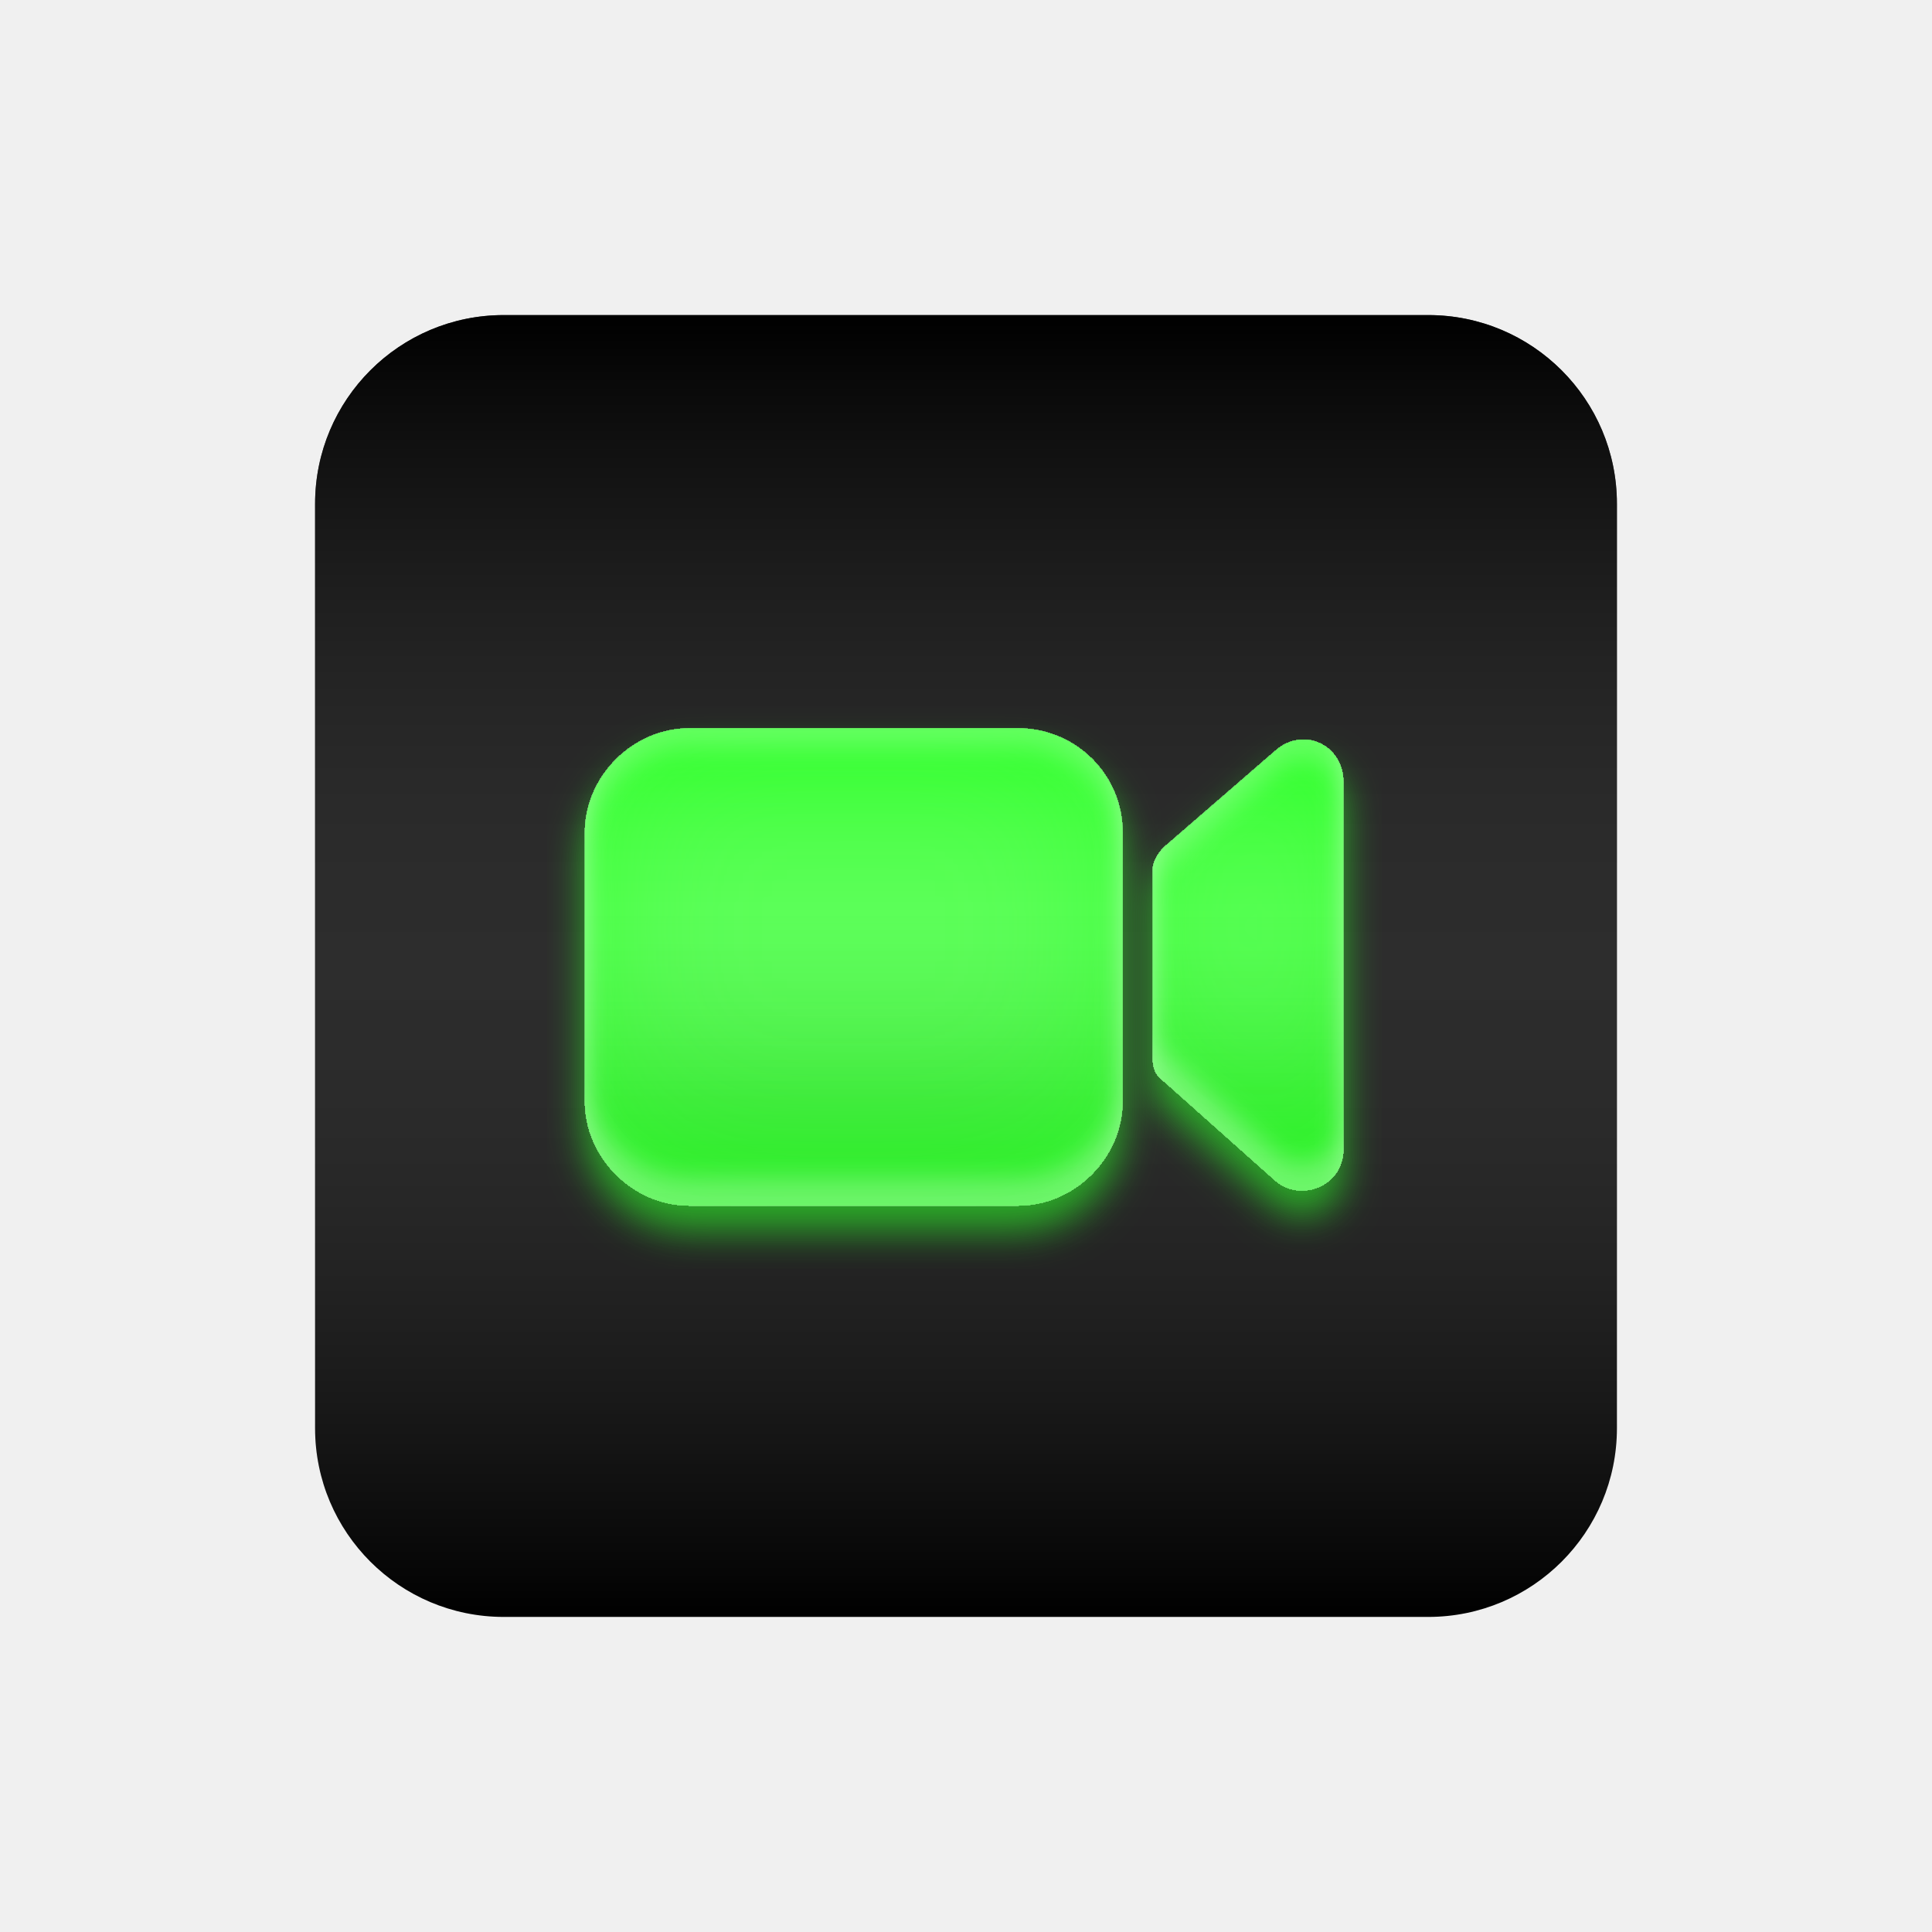
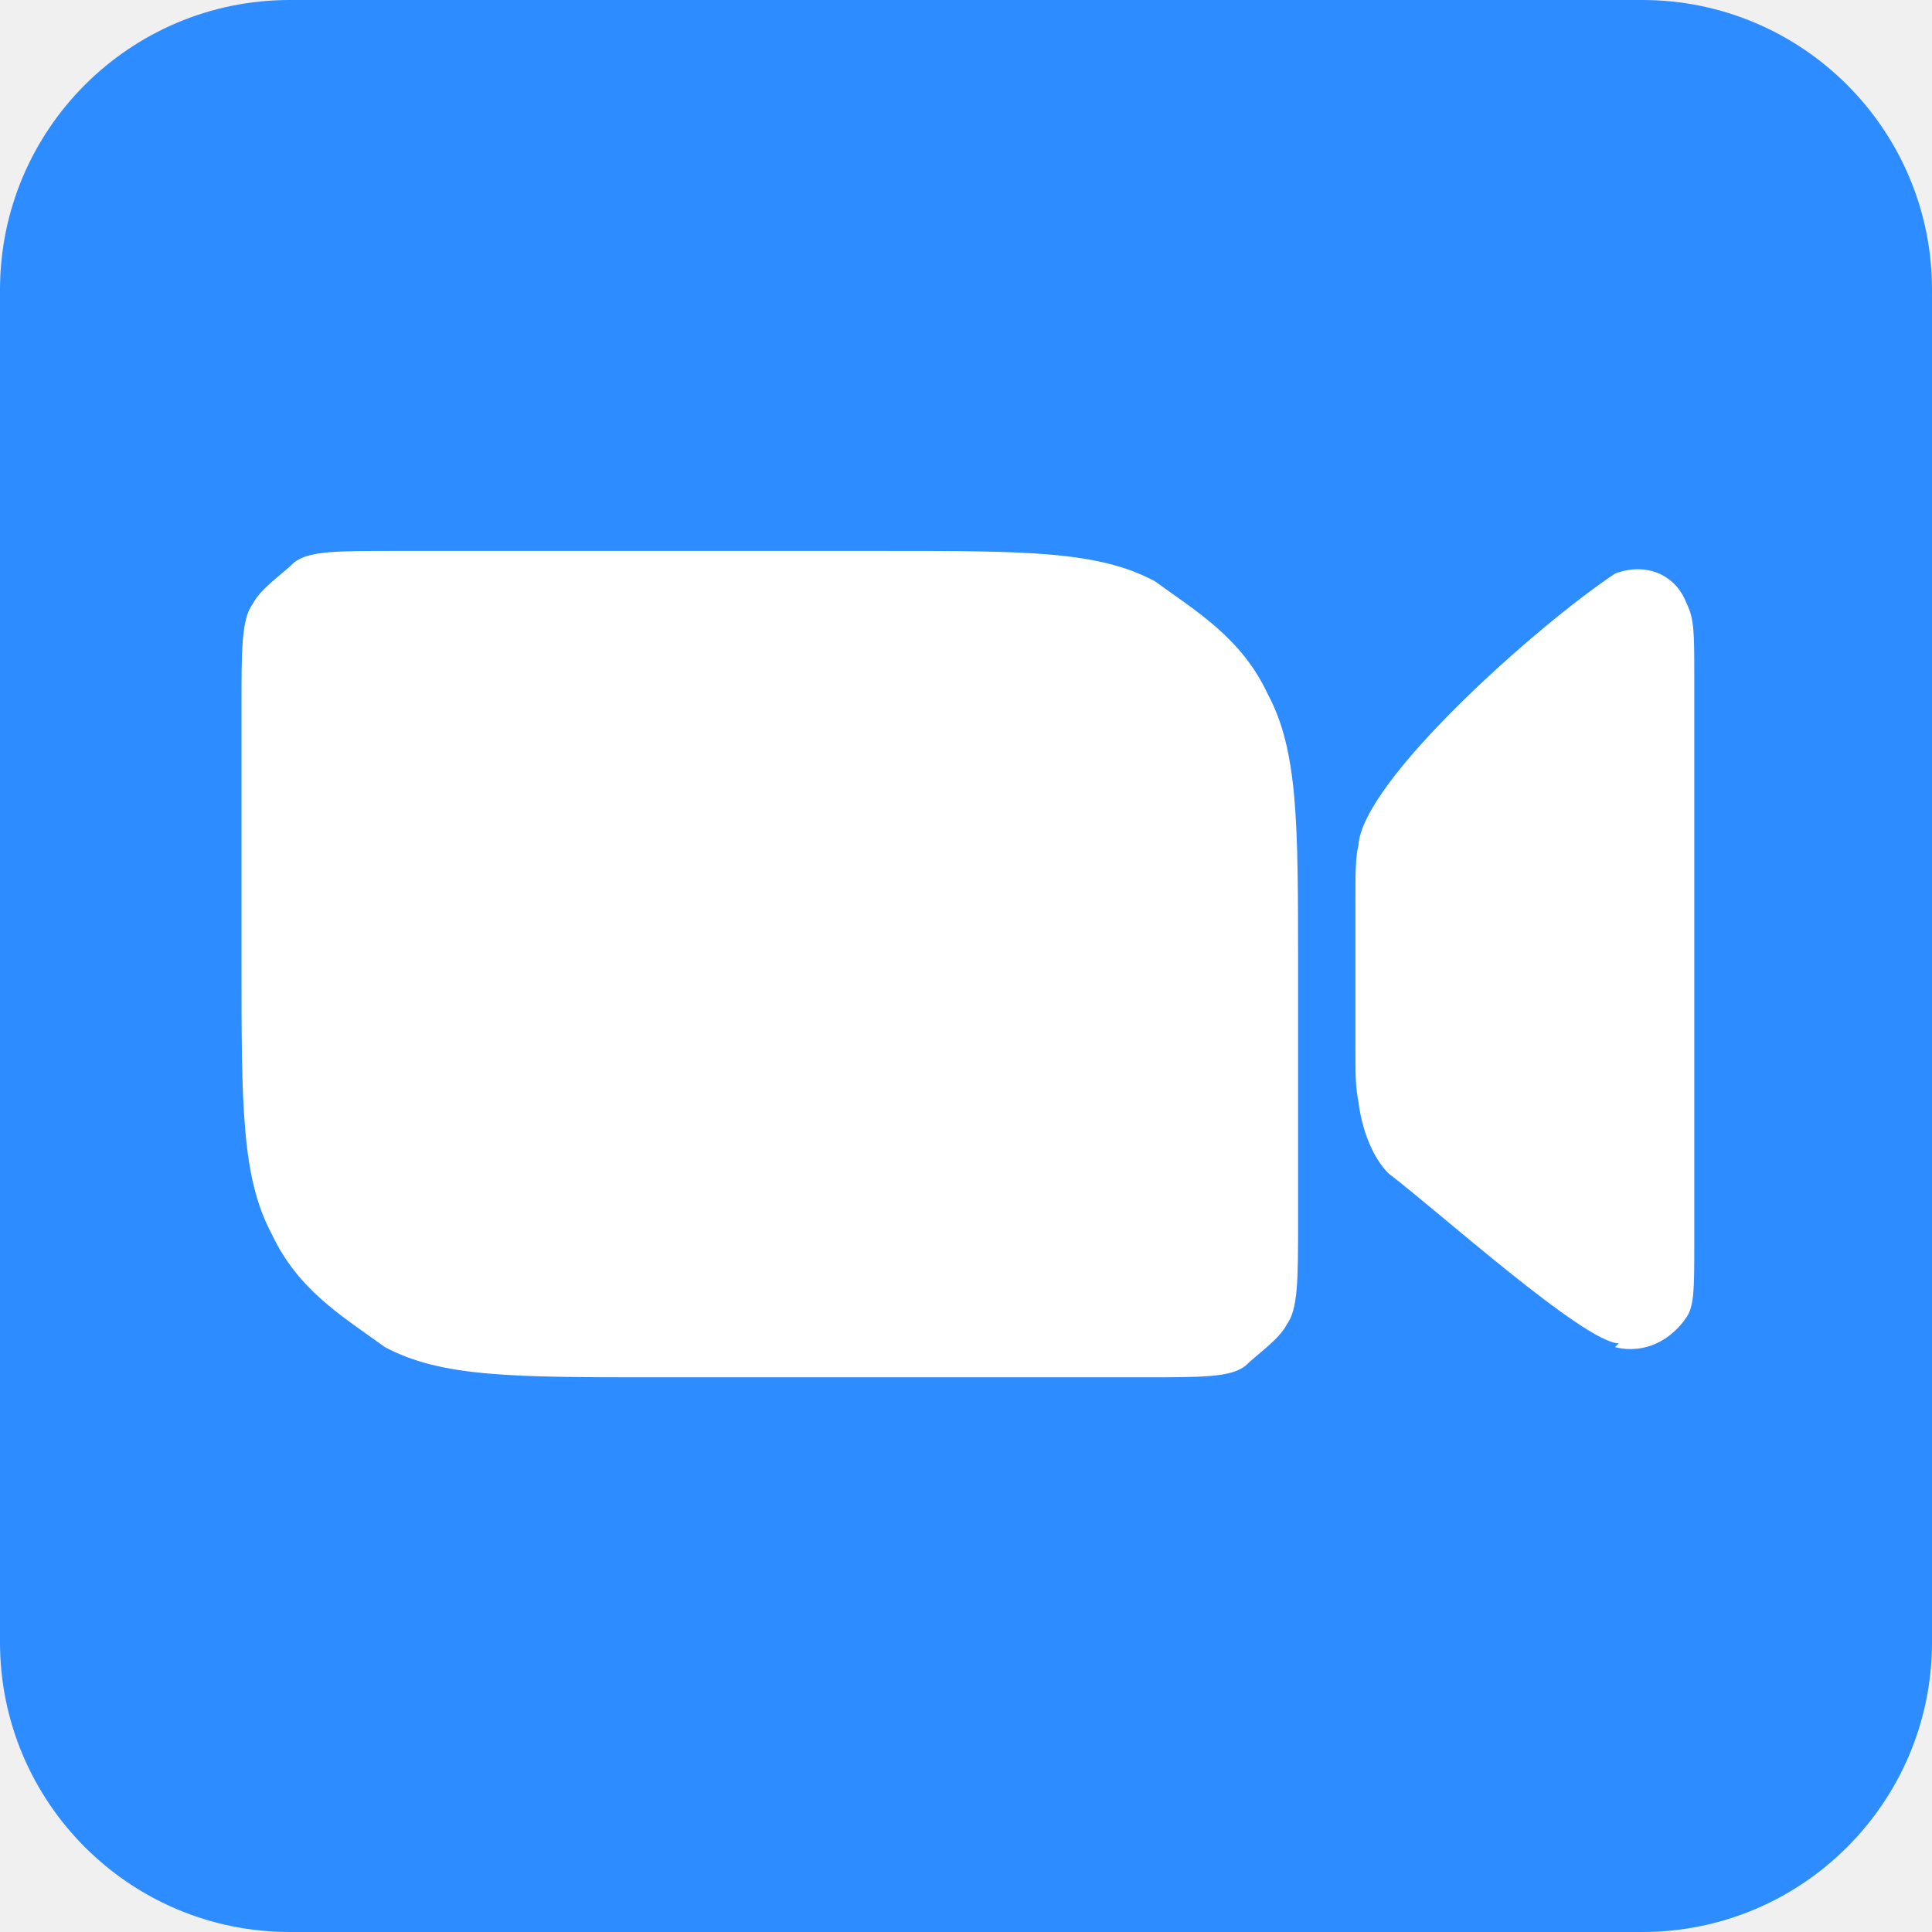
- <svg xmlns="http://www.w3.org/2000/svg" width="1024" height="1024" fill="none" viewBox="0 0 1024 1024" id="facetime">
-   <rect width="690" height="690" x="167" y="167" fill="#000" rx="100" />
-   <rect width="690" height="690" x="167" y="167" fill="url(#paint0_linear_37_1005)" fill-opacity=".7" rx="100" />
-   <g filter="url(#filter0_diii_37_1005)">
-     <path fill="#2DFF28" d="M539.5 386H365.5C335.5 386 310 411.45 310 441.391V583.609C310 613.55 335.5 639 365.5 639H539.5C569.5 639 595 613.55 595 583.609V441.391C595 409.953 569.5 386 539.5 386Z" />
-     <path fill="url(#paint1_linear_37_1005)" d="M539.5 386H365.5C335.5 386 310 411.45 310 441.391V583.609C310 613.55 335.5 639 365.5 639H539.5C569.5 639 595 613.55 595 583.609V441.391C595 409.953 569.5 386 539.5 386Z" />
-     <path fill="url(#paint2_linear_37_1005)" fill-opacity=".7" d="M539.5 386H365.5C335.5 386 310 411.45 310 441.391V583.609C310 613.55 335.5 639 365.5 639H539.5C569.5 639 595 613.55 595 583.609V441.391C595 409.953 569.5 386 539.5 386Z" />
-   </g>
-   <g filter="url(#filter1_diii_37_1005)">
-     <path fill="#2DFF28" d="M675.821 398.07L617.03 448.963C614.015 451.957 611 456.448 611 460.938V561.228C611 565.718 612.507 570.209 617.03 573.203L675.821 625.593C689.388 637.568 712 628.587 712 609.127V414.536C712 395.076 690.896 384.598 675.821 398.07Z" />
-     <path fill="url(#paint3_linear_37_1005)" d="M675.821 398.07L617.03 448.963C614.015 451.957 611 456.448 611 460.938V561.228C611 565.718 612.507 570.209 617.03 573.203L675.821 625.593C689.388 637.568 712 628.587 712 609.127V414.536C712 395.076 690.896 384.598 675.821 398.07Z" />
-     <path fill="url(#paint4_linear_37_1005)" fill-opacity=".7" d="M675.821 398.07L617.03 448.963C614.015 451.957 611 456.448 611 460.938V561.228C611 565.718 612.507 570.209 617.03 573.203L675.821 625.593C689.388 637.568 712 628.587 712 609.127V414.536C712 395.076 690.896 384.598 675.821 398.07Z" />
-   </g>
-   <defs>
-     <linearGradient id="paint0_linear_37_1005" x1="512" x2="512" y1="167" y2="857" gradientUnits="userSpaceOnUse">
-       <stop />
-       <stop offset="1" stop-color="#fff" stop-opacity="0" />
-     </linearGradient>
-     <linearGradient id="paint1_linear_37_1005" x1="452.718" x2="452.718" y1="295.141" y2="582.778" gradientUnits="userSpaceOnUse">
-       <stop offset=".005" stop-color="#fff" stop-opacity=".08" />
-       <stop offset=".085" stop-opacity=".08" />
-       <stop offset=".337" stop-color="#fff" stop-opacity=".1" />
-       <stop offset=".661" stop-color="#fff" stop-opacity=".1" />
-       <stop offset="1" stop-opacity=".1" />
-     </linearGradient>
-     <linearGradient id="paint2_linear_37_1005" x1="452.5" x2="452.5" y1="386" y2="639" gradientUnits="userSpaceOnUse">
-       <stop stop-color="#2DFF28" />
-       <stop offset="1" stop-color="#fff" stop-opacity="0" />
-     </linearGradient>
-     <linearGradient id="paint3_linear_37_1005" x1="661.577" x2="661.577" y1="306.169" y2="577.889" gradientUnits="userSpaceOnUse">
-       <stop offset=".005" stop-color="#fff" stop-opacity=".08" />
-       <stop offset=".085" stop-opacity=".08" />
-       <stop offset=".337" stop-color="#fff" stop-opacity=".1" />
-       <stop offset=".661" stop-color="#fff" stop-opacity=".1" />
-       <stop offset="1" stop-opacity=".1" />
-     </linearGradient>
-     <linearGradient id="paint4_linear_37_1005" x1="661.5" x2="661.5" y1="392" y2="631" gradientUnits="userSpaceOnUse">
-       <stop stop-color="#2DFF28" />
-       <stop offset="1" stop-color="#fff" stop-opacity="0" />
-     </linearGradient>
-     <filter id="filter0_diii_37_1005" width="325" height="306.656" x="290" y="365.806" color-interpolation-filters="sRGB" filterUnits="userSpaceOnUse">
-       <feFlood flood-opacity="0" result="BackgroundImageFix" />
-       <feColorMatrix in="SourceAlpha" result="hardAlpha" values="0 0 0 0 0 0 0 0 0 0 0 0 0 0 0 0 0 0 127 0" />
-       <feOffset dy="13.462" />
-       <feGaussianBlur stdDeviation="10" />
-       <feColorMatrix values="0 0 0 0 0.176 0 0 0 0 1 0 0 0 0 0.157 0 0 0 0.6 0" />
-       <feBlend in2="BackgroundImageFix" result="effect1_dropShadow_37_1005" />
-       <feBlend in="SourceGraphic" in2="effect1_dropShadow_37_1005" result="shape" />
-       <feColorMatrix in="SourceAlpha" result="hardAlpha" values="0 0 0 0 0 0 0 0 0 0 0 0 0 0 0 0 0 0 127 0" />
-       <feOffset dy="-20.194" />
-       <feGaussianBlur stdDeviation="45" />
-       <feComposite in2="hardAlpha" k2="-1" k3="1" operator="arithmetic" />
-       <feColorMatrix values="0 0 0 0 0.176 0 0 0 0 1 0 0 0 0 0.157 0 0 0 0.6 0" />
-       <feBlend in2="shape" result="effect2_innerShadow_37_1005" />
-       <feColorMatrix in="SourceAlpha" result="hardAlpha" values="0 0 0 0 0 0 0 0 0 0 0 0 0 0 0 0 0 0 127 0" />
-       <feOffset dy="-15" />
-       <feGaussianBlur stdDeviation="6.5" />
-       <feComposite in2="hardAlpha" k2="-1" k3="1" operator="arithmetic" />
-       <feColorMatrix values="0 0 0 0 1 0 0 0 0 1 0 0 0 0 1 0 0 0 0.3 0" />
-       <feBlend in2="effect2_innerShadow_37_1005" result="effect3_innerShadow_37_1005" />
-       <feColorMatrix in="SourceAlpha" result="hardAlpha" values="0 0 0 0 0 0 0 0 0 0 0 0 0 0 0 0 0 0 127 0" />
-       <feOffset dy="10" />
-       <feGaussianBlur stdDeviation="7" />
-       <feComposite in2="hardAlpha" k2="-1" k3="1" operator="arithmetic" />
-       <feColorMatrix values="0 0 0 0 1 0 0 0 0 1 0 0 0 0 1 0 0 0 0.25 0" />
-       <feBlend in2="effect3_innerShadow_37_1005" result="effect4_innerShadow_37_1005" />
-     </filter>
-     <filter id="filter1_diii_37_1005" width="141" height="292.656" x="591" y="371.806" color-interpolation-filters="sRGB" filterUnits="userSpaceOnUse">
-       <feFlood flood-opacity="0" result="BackgroundImageFix" />
-       <feColorMatrix in="SourceAlpha" result="hardAlpha" values="0 0 0 0 0 0 0 0 0 0 0 0 0 0 0 0 0 0 127 0" />
-       <feOffset dy="13.462" />
-       <feGaussianBlur stdDeviation="10" />
-       <feColorMatrix values="0 0 0 0 0.176 0 0 0 0 1 0 0 0 0 0.157 0 0 0 0.6 0" />
-       <feBlend in2="BackgroundImageFix" result="effect1_dropShadow_37_1005" />
-       <feBlend in="SourceGraphic" in2="effect1_dropShadow_37_1005" result="shape" />
-       <feColorMatrix in="SourceAlpha" result="hardAlpha" values="0 0 0 0 0 0 0 0 0 0 0 0 0 0 0 0 0 0 127 0" />
-       <feOffset dy="-20.194" />
-       <feGaussianBlur stdDeviation="45" />
-       <feComposite in2="hardAlpha" k2="-1" k3="1" operator="arithmetic" />
-       <feColorMatrix values="0 0 0 0 0.176 0 0 0 0 1 0 0 0 0 0.157 0 0 0 0.6 0" />
-       <feBlend in2="shape" result="effect2_innerShadow_37_1005" />
-       <feColorMatrix in="SourceAlpha" result="hardAlpha" values="0 0 0 0 0 0 0 0 0 0 0 0 0 0 0 0 0 0 127 0" />
-       <feOffset dy="-15" />
-       <feGaussianBlur stdDeviation="6.5" />
-       <feComposite in2="hardAlpha" k2="-1" k3="1" operator="arithmetic" />
-       <feColorMatrix values="0 0 0 0 1 0 0 0 0 1 0 0 0 0 1 0 0 0 0.3 0" />
-       <feBlend in2="effect2_innerShadow_37_1005" result="effect3_innerShadow_37_1005" />
-       <feColorMatrix in="SourceAlpha" result="hardAlpha" values="0 0 0 0 0 0 0 0 0 0 0 0 0 0 0 0 0 0 127 0" />
-       <feOffset dy="10" />
-       <feGaussianBlur stdDeviation="7" />
-       <feComposite in2="hardAlpha" k2="-1" k3="1" operator="arithmetic" />
-       <feColorMatrix values="0 0 0 0 1 0 0 0 0 1 0 0 0 0 1 0 0 0 0.25 0" />
-       <feBlend in2="effect3_innerShadow_37_1005" result="effect4_innerShadow_37_1005" />
-     </filter>
-   </defs>
+ <svg xmlns="http://www.w3.org/2000/svg" aria-label="Zoom" role="img" viewBox="0 0 512 512">
+   <rect width="512" height="512" rx="15%" fill="#2D8CFF" />
+   <path fill="#ffffff" d="M428 357c8 2 15-2 19-8 2-3 2-8 2-19V179c0-11 0-15-2-19-3-8-11-11-19-8-21 14-67 55-68 72-.8 3-.8 8-.8 15v38c0 8 0 11 .8 15 1 8 4 15 8 19 12 9 52 45 61 45zM64 187c0-15 0-23 3-27 2-4 8-8 11-11 4-3 11-3 27-3h129c38 0 57 0 72 8 11 8 23 15 30 30 8 15 8 34 8 72v68c0 15 0 23-3 27-2 4-8 8-11 11-4 3-11 3-27 3H174c-38 0-57 0-72-8-11-8-23-15-30-30-8-15-8-34-8-72z" />
</svg>
